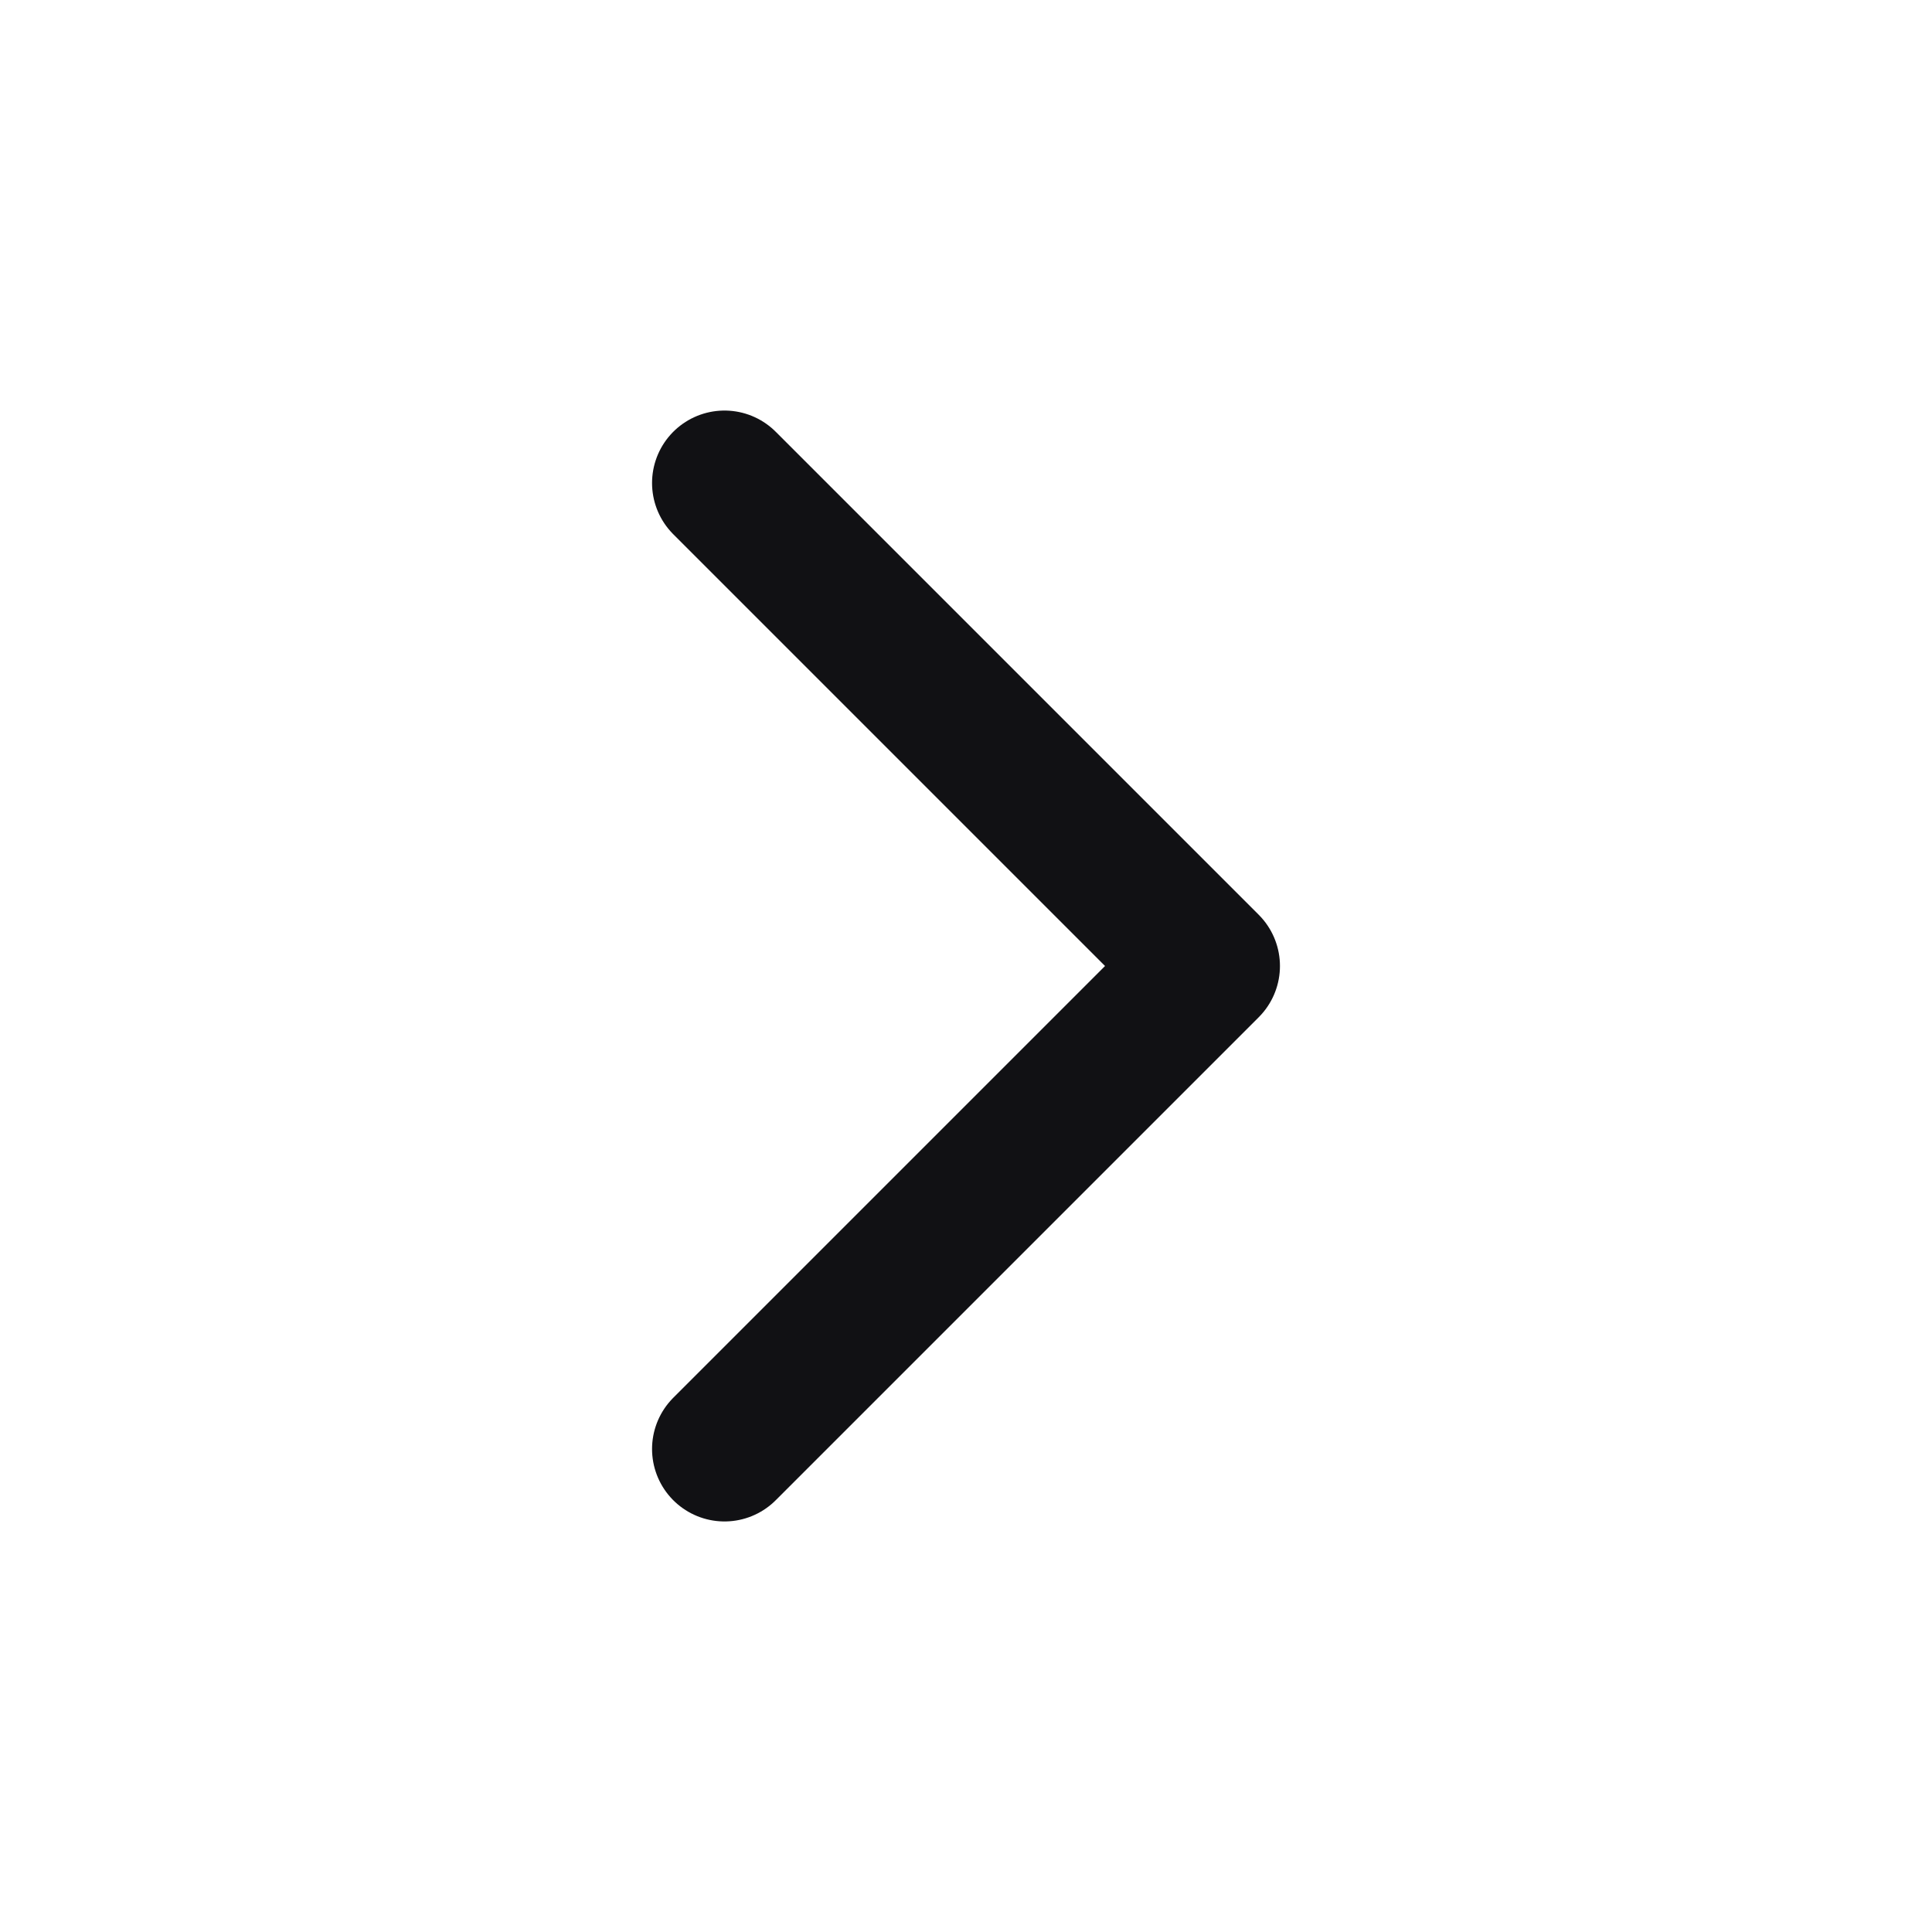
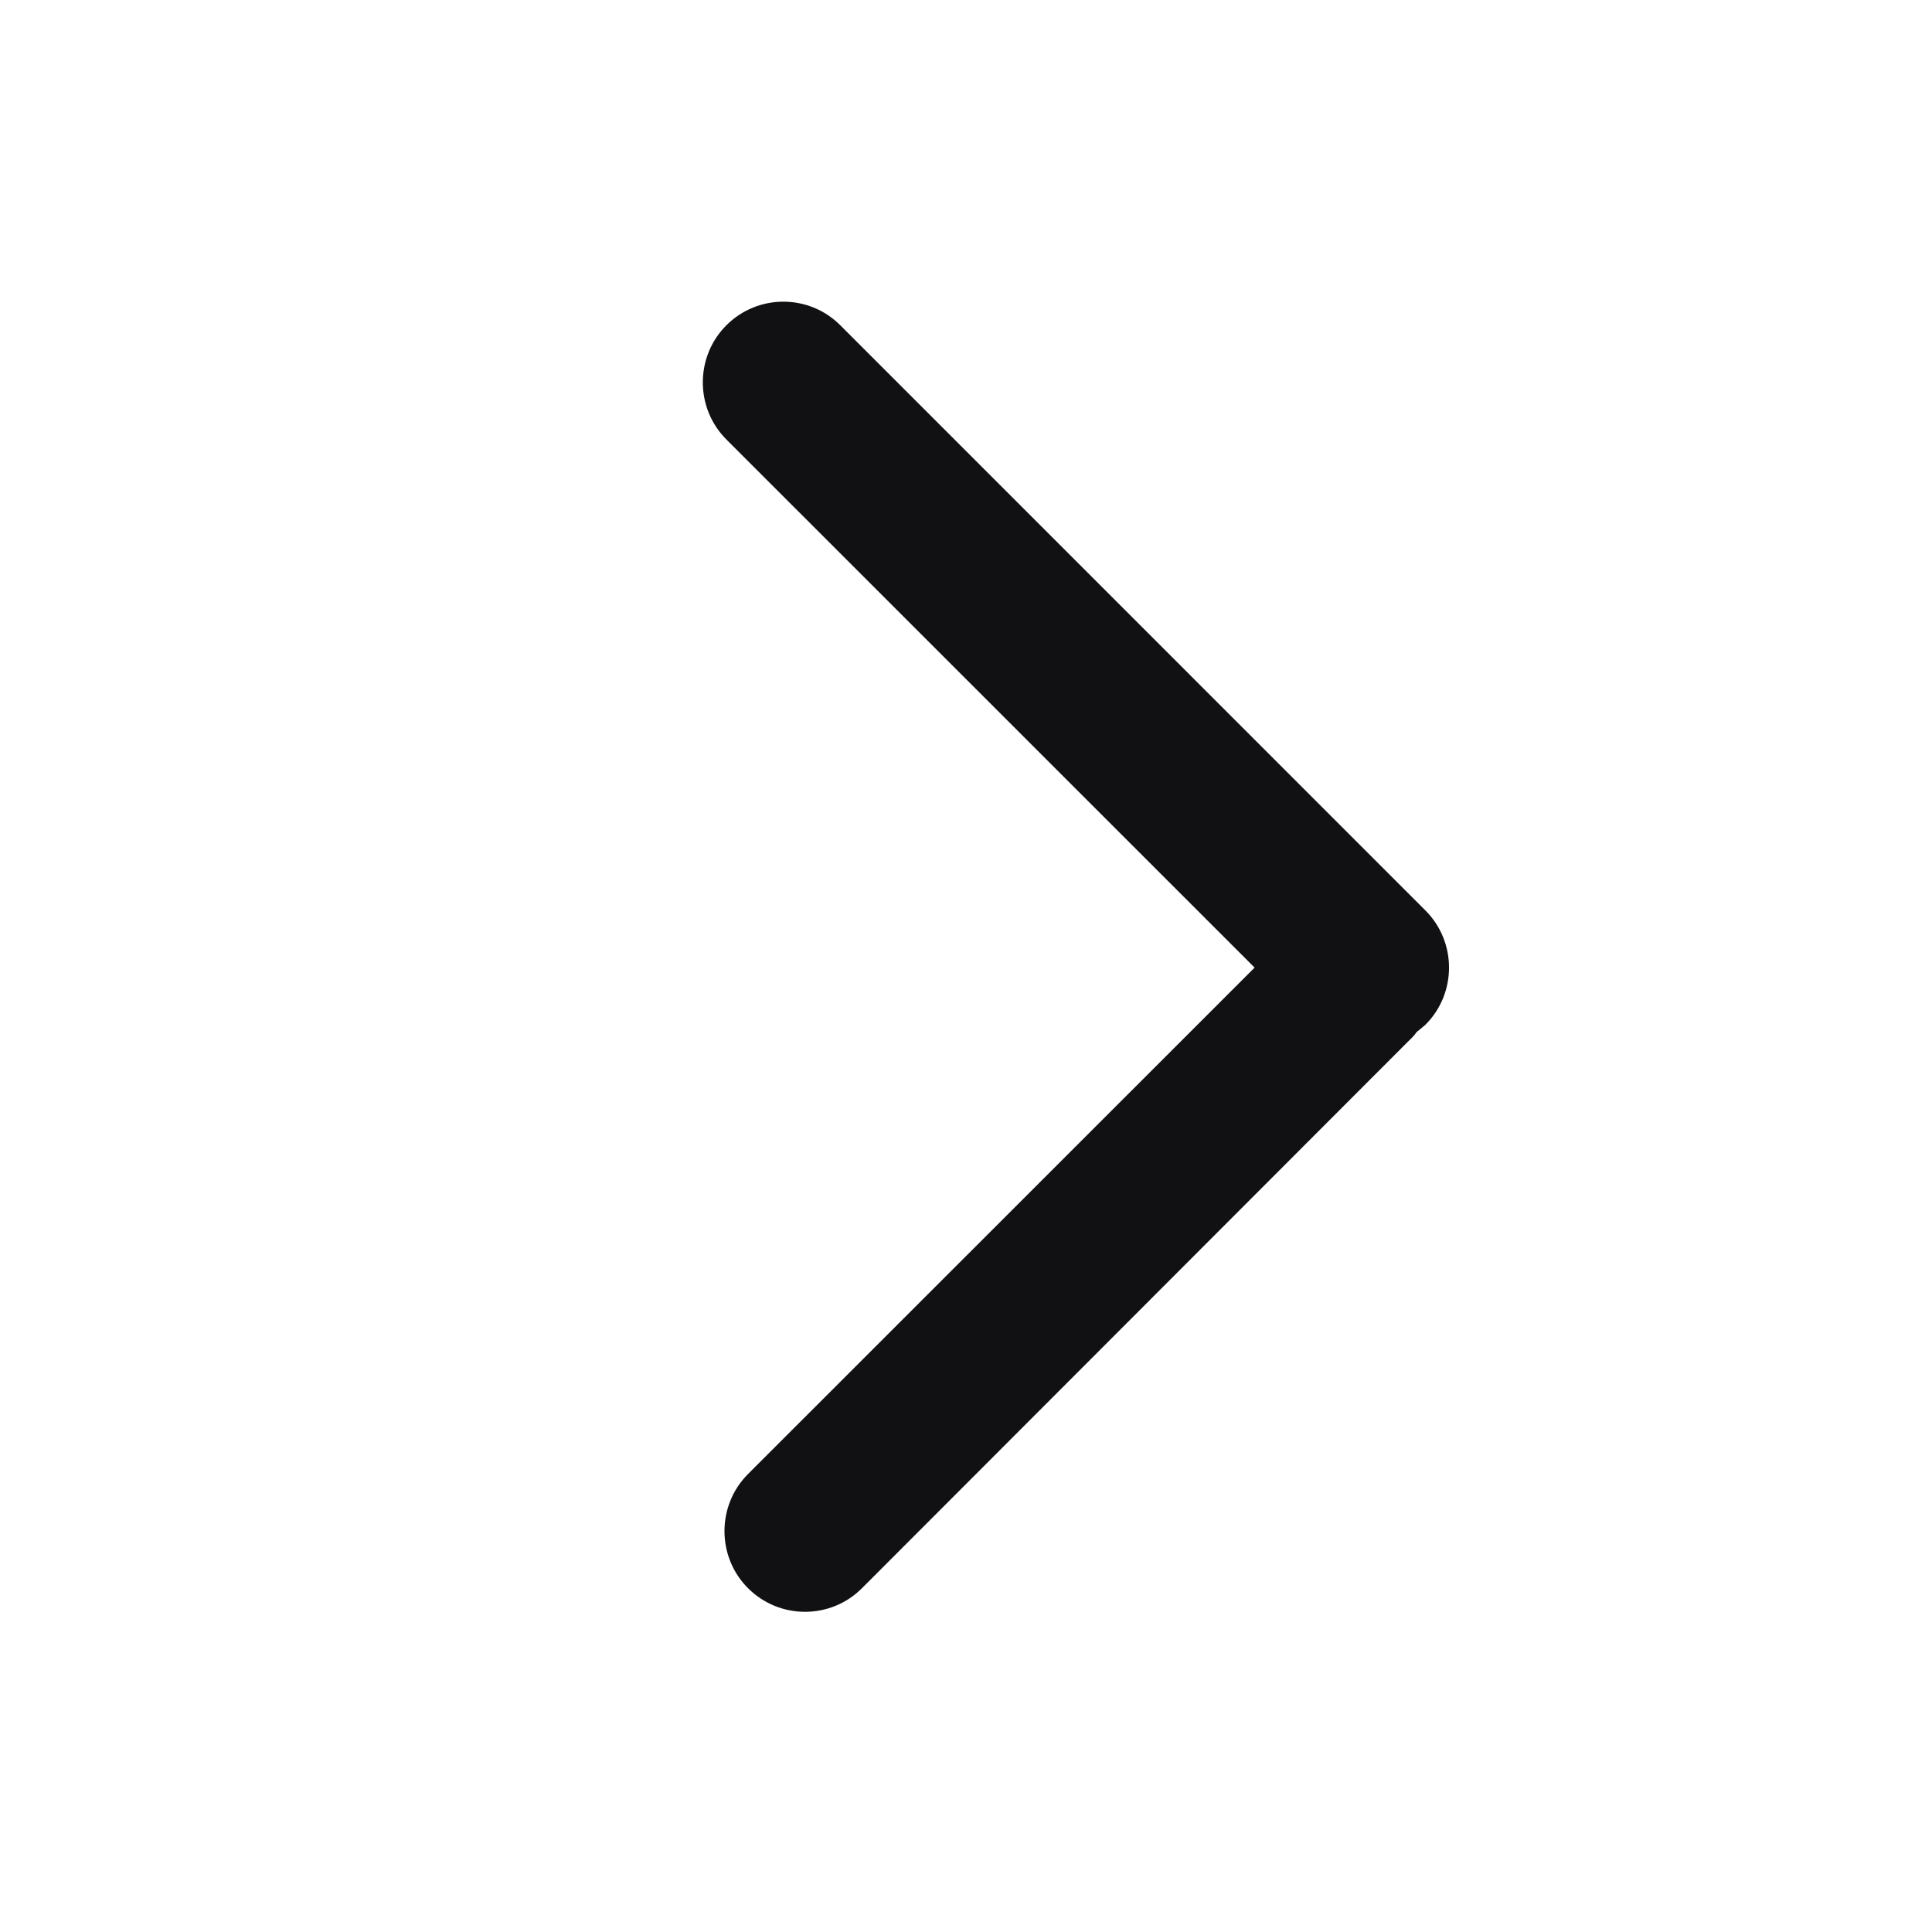
- <svg xmlns="http://www.w3.org/2000/svg" viewBox="0 0 24 24" width="24" height="24" fill="none" stroke="#111114" stroke-width="1.8" stroke-linecap="round" stroke-linejoin="round">
-   <path d="M9 6l6 6-6 6" />
+ <svg xmlns="http://www.w3.org/2000/svg" viewBox="0 0 24 24" width="24" height="24">
+   <g transform="translate(-576 -1447)">
+     <path d="M593.707 1458.31C594.098 1458.7 594.098 1459.34 593.707 1459.73C593.673 1459.76 593.636 1459.79 593.598 1459.82C593.572 1459.86 593.542 1459.89 593.51 1459.92L586.707 1466.73C586.317 1467.12 585.684 1467.12 585.293 1466.73C584.902 1466.34 584.902 1465.7 585.293 1465.31L591.585 1459.02L585.024 1452.46C584.633 1452.07 584.633 1451.43 585.024 1451.04C585.414 1450.65 586.048 1450.65 586.438 1451.04L593.707 1458.31Z" fill="#111114" />
+   </g>
</svg>
